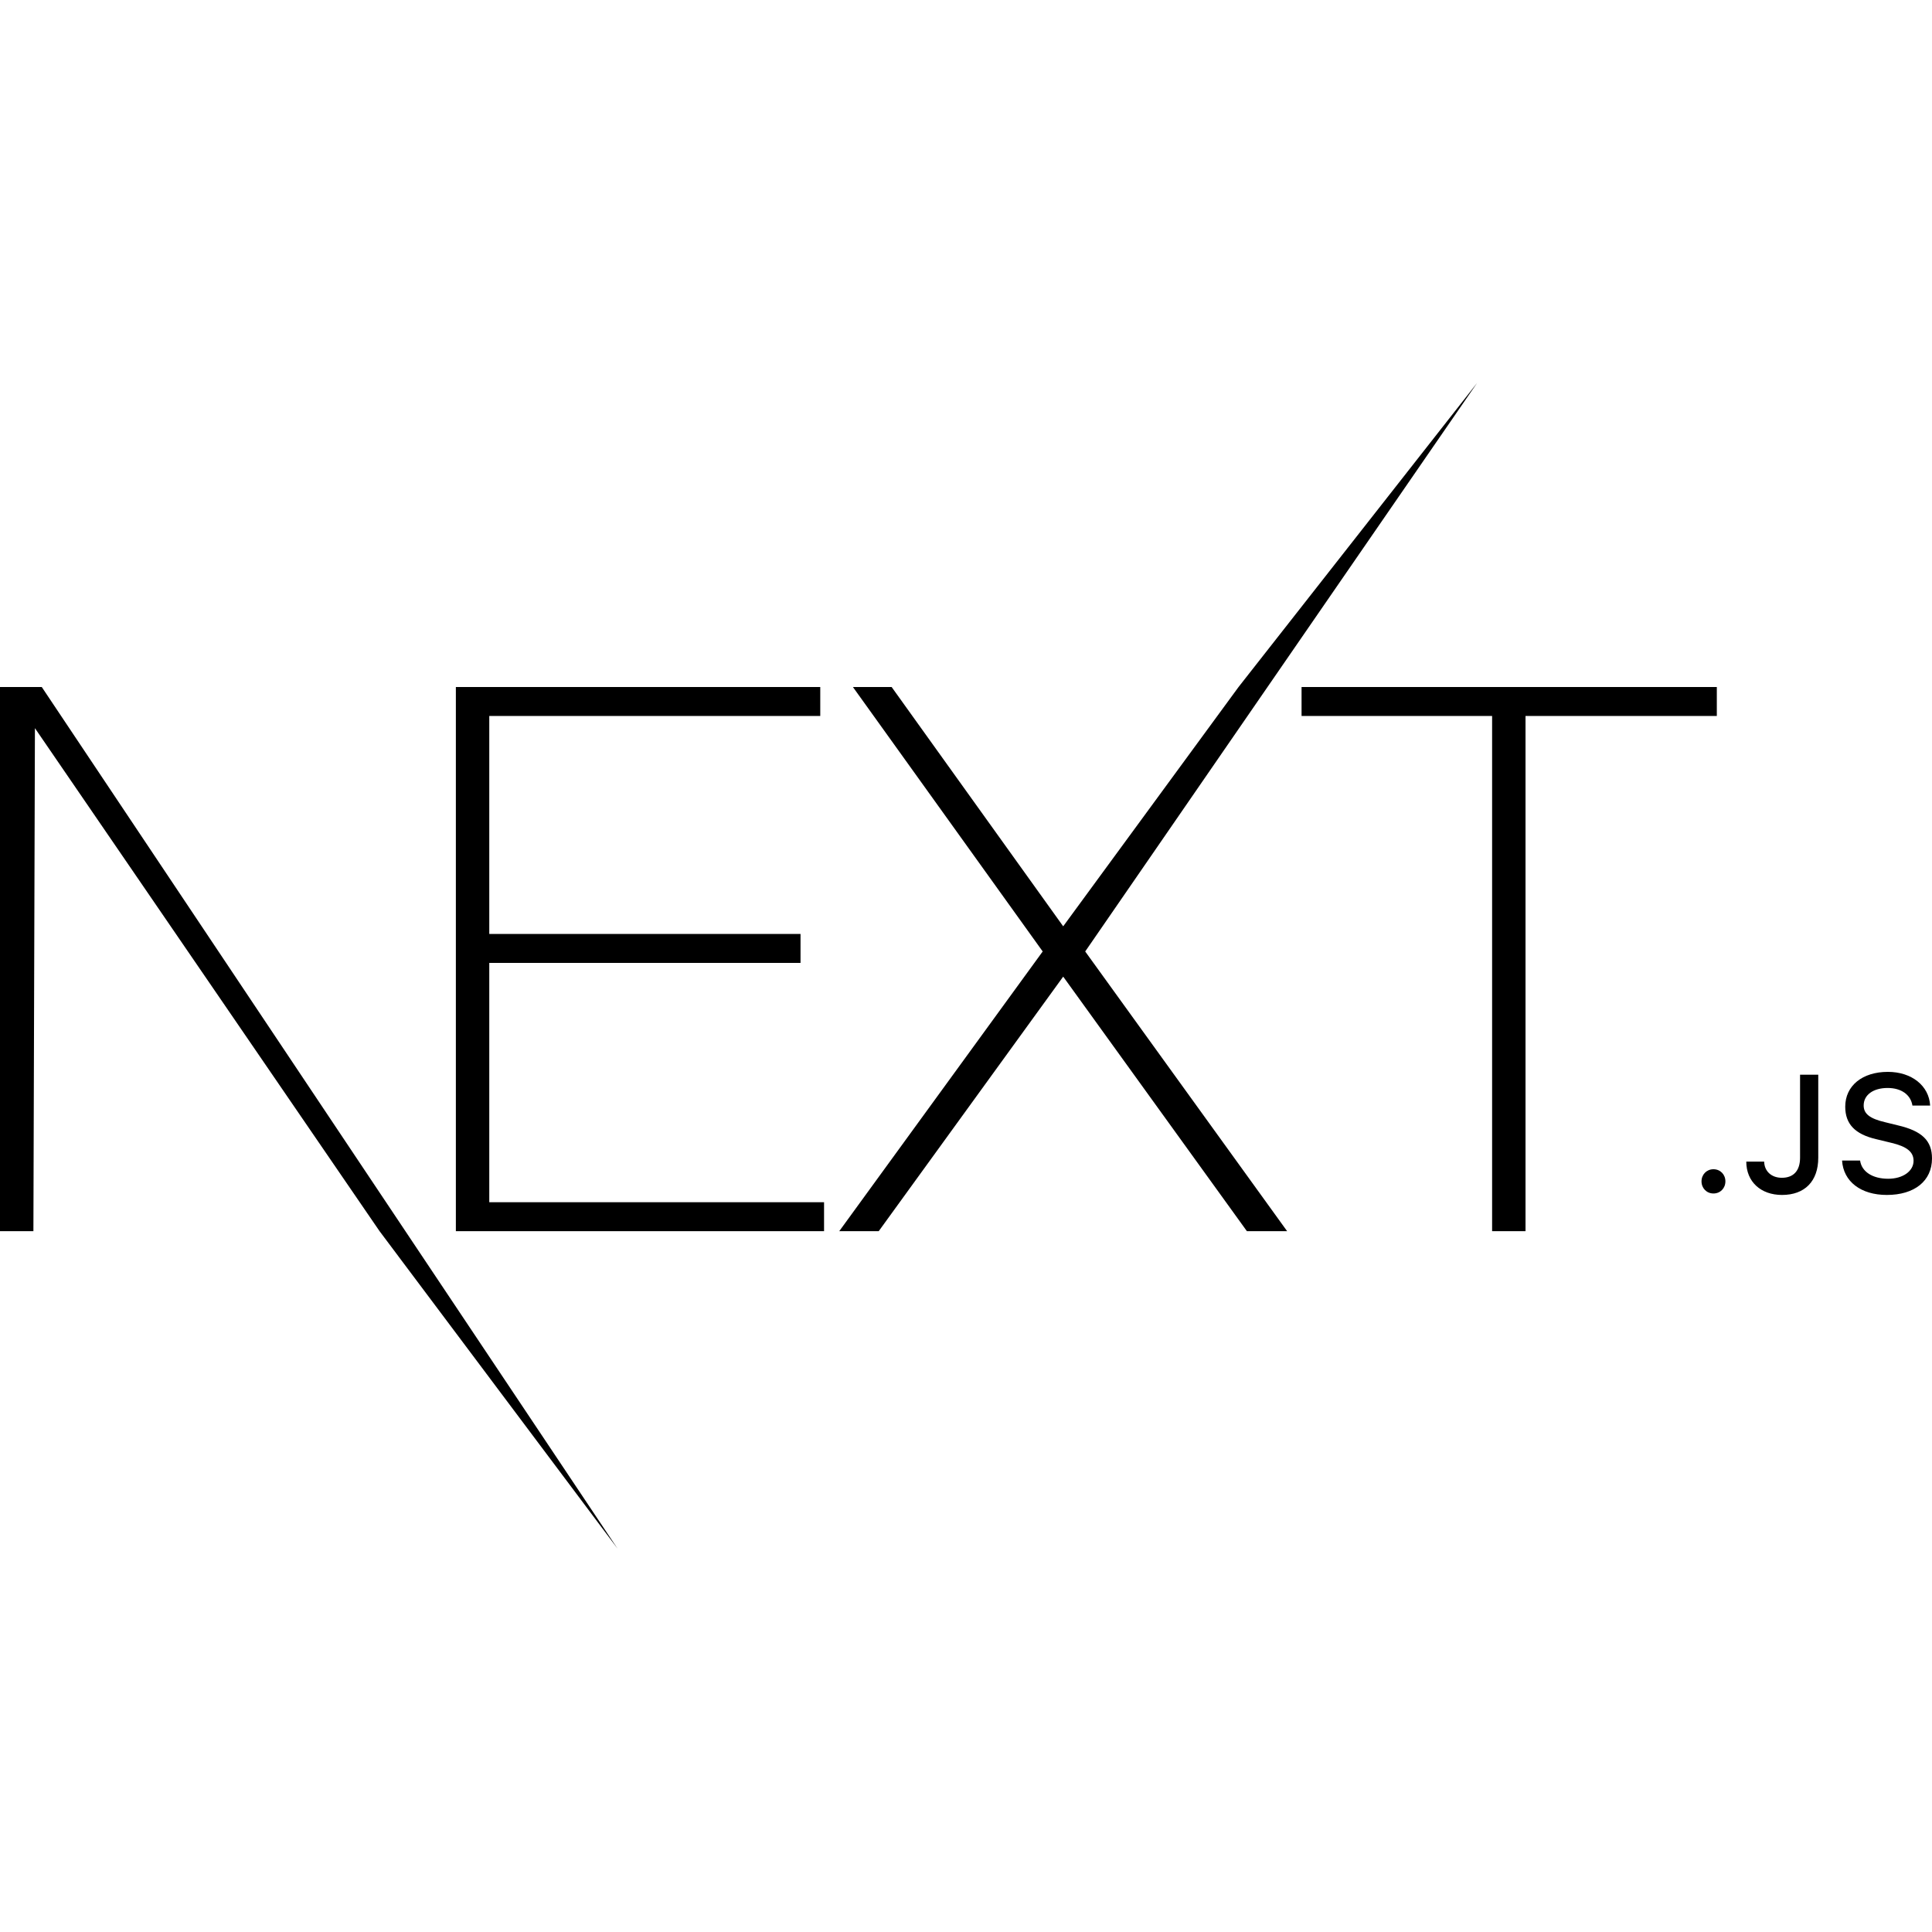
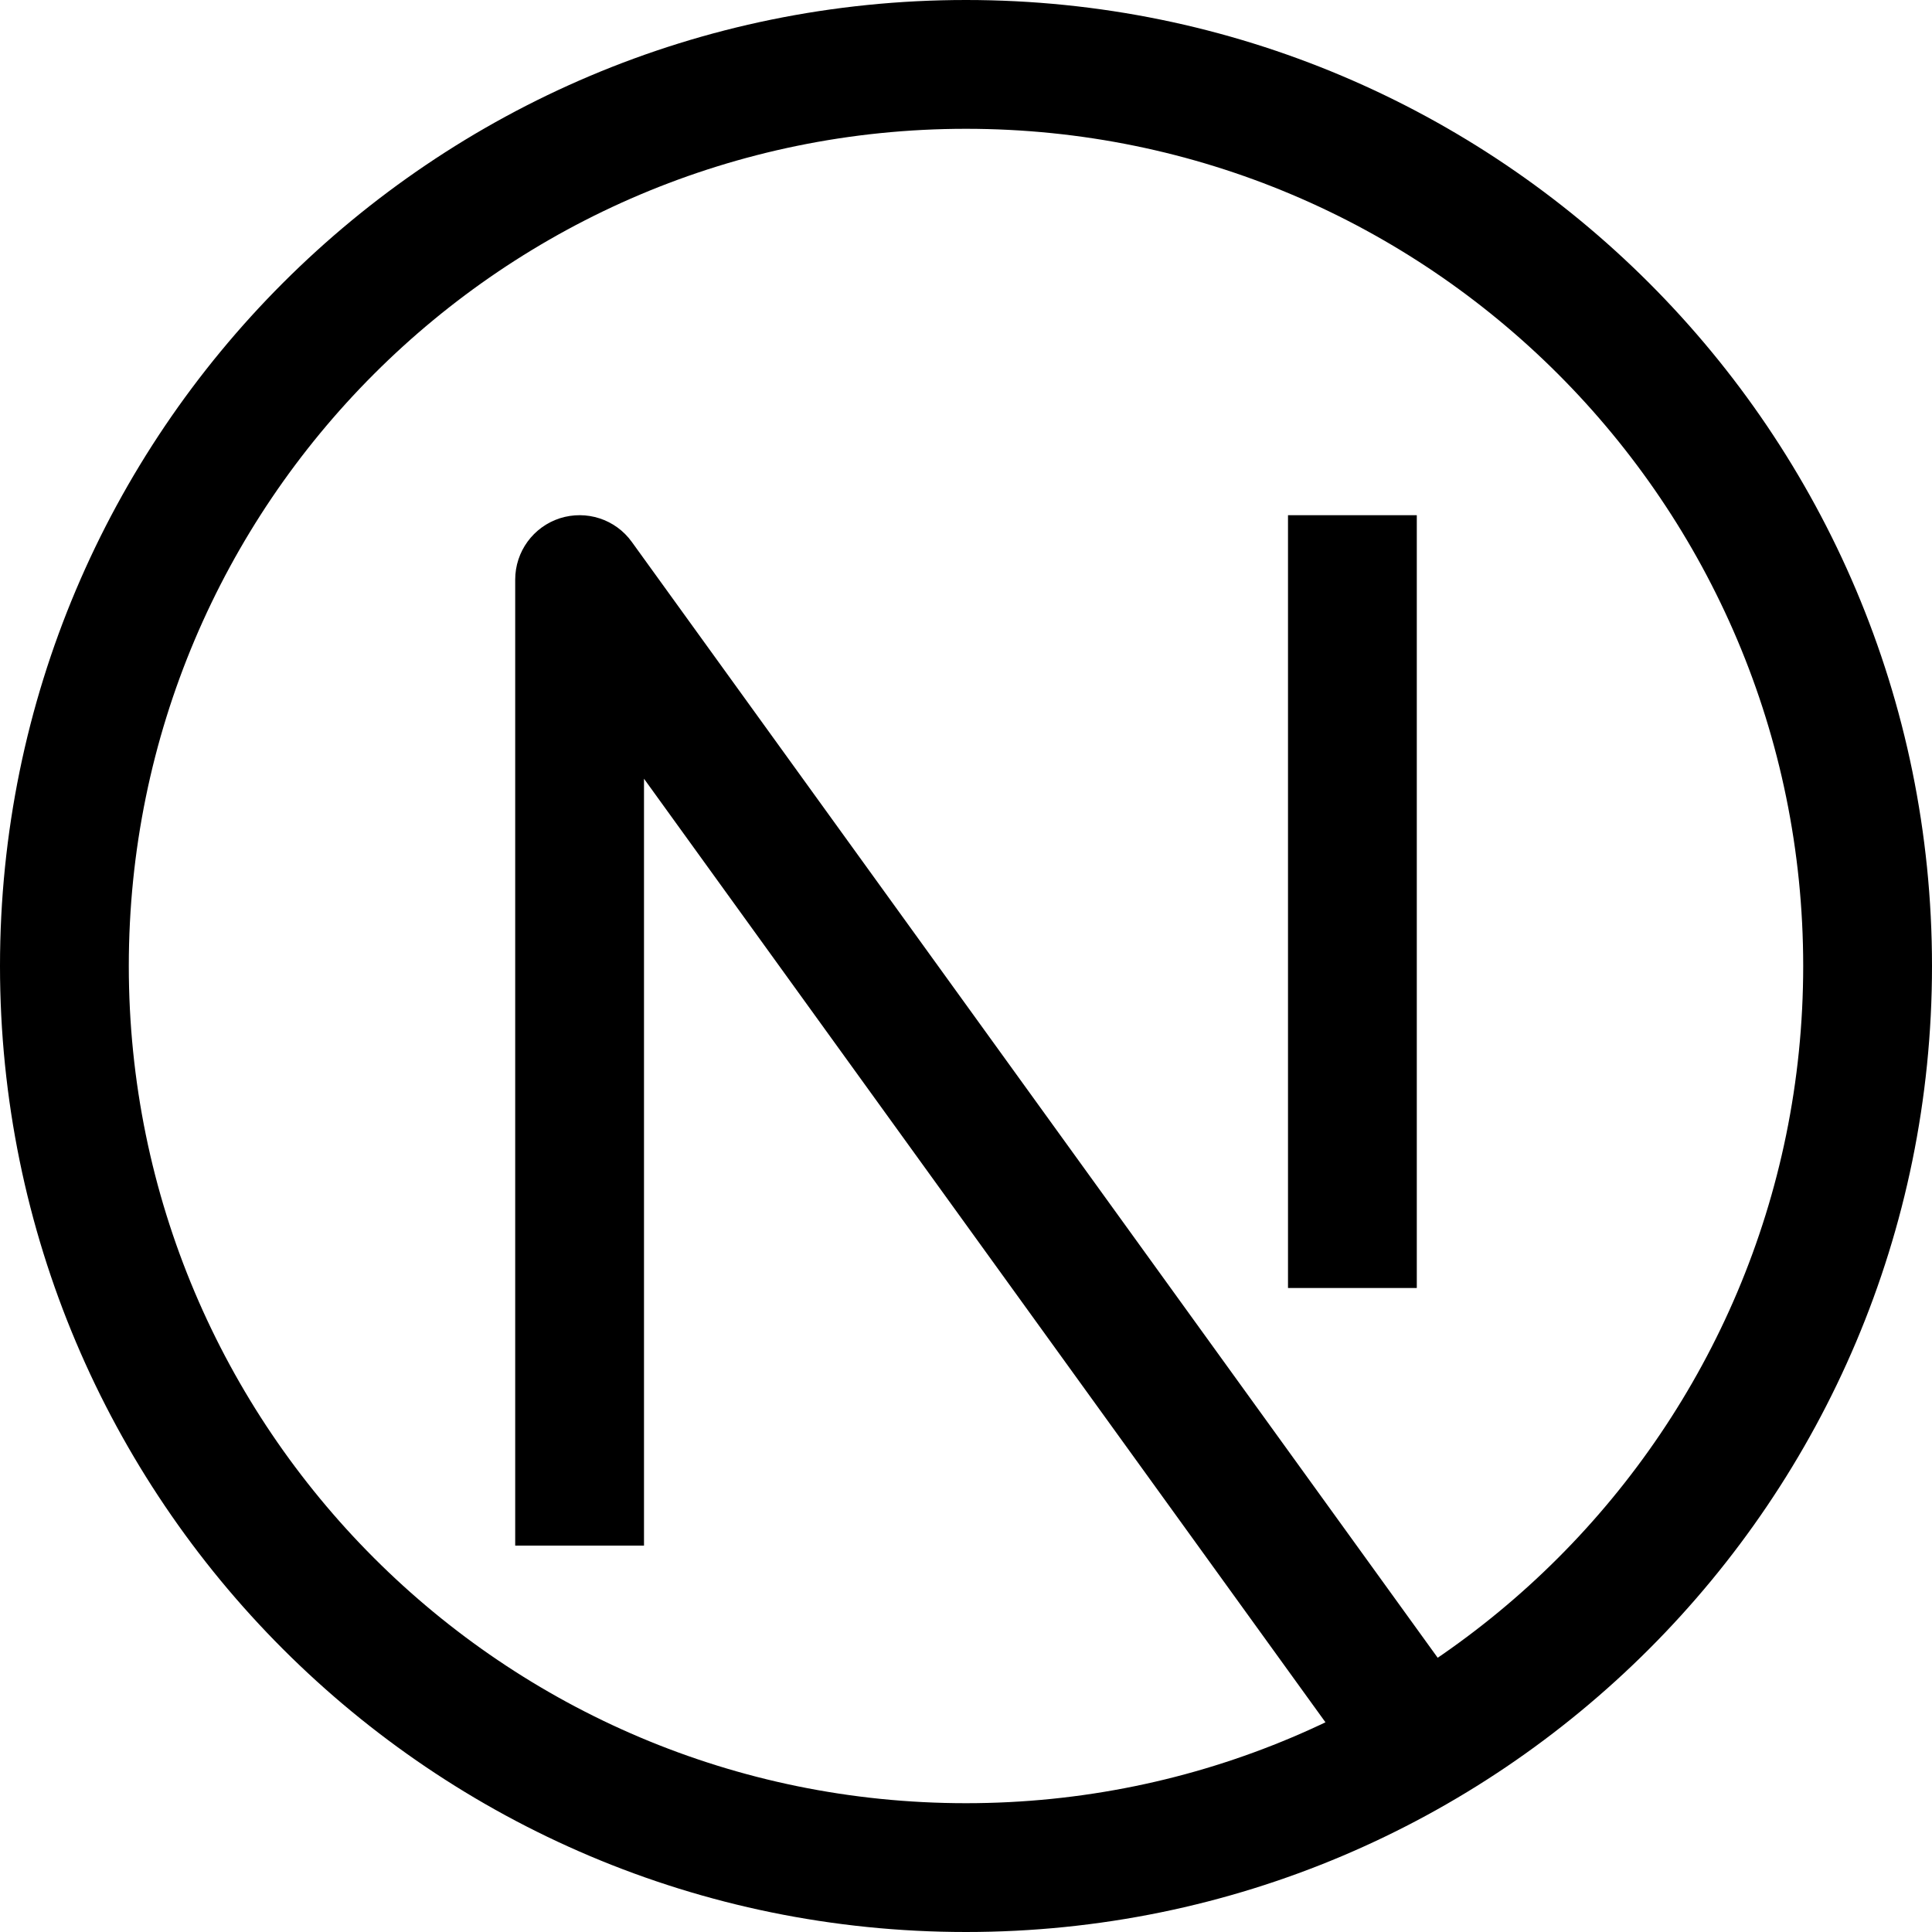
- <svg xmlns="http://www.w3.org/2000/svg" width="512px" height="512px" viewBox="0 -101.5 512 512" version="1.1" preserveAspectRatio="xMidYMid">
-   <g>
-     <path d="M120.81,80.561 L217.378,80.561 L217.378,88.237 L129.662,88.237 L129.662,146.004 L212.148,146.004 L212.148,153.679 L129.662,153.679 L129.662,217.102 L218.384,217.102 L218.384,224.777 L120.81,224.777 L120.81,80.561 Z M226.029,80.561 L236.29,80.561 L281.757,143.984 L328.23,80.561 L391.441,0 L287.591,150.649 L341.106,224.777 L330.443,224.777 L281.757,157.315 L232.869,224.777 L222.408,224.777 L276.325,150.649 L226.029,80.561 Z M344.928,88.237 L344.928,80.561 L454.976,80.561 L454.976,88.237 L404.277,88.237 L404.277,224.777 L395.425,224.777 L395.425,88.237 L344.928,88.237 Z M1.42108547e-14,80.561 L11.065,80.561 L163.646,308.884 L100.592,224.777 L9.254,91.468 L8.852,224.777 L1.42108547e-14,224.777 L1.42108547e-14,80.561 Z M454.084,214.785 C452.275,214.785 450.919,213.384 450.919,211.573 C450.919,209.762 452.275,208.361 454.084,208.361 C455.914,208.361 457.249,209.762 457.249,211.573 C457.249,213.384 455.914,214.785 454.084,214.785 Z M462.782,206.335 L467.519,206.335 C467.583,208.9 469.456,210.625 472.212,210.625 C475.291,210.625 477.035,208.771 477.035,205.3 L477.035,183.31 L481.858,183.31 L481.858,205.321 C481.858,211.573 478.241,215.174 472.255,215.174 C466.636,215.174 462.782,211.681 462.782,206.335 Z M488.166,206.054 L492.946,206.054 C493.355,209.008 496.24,210.883 500.395,210.883 C504.271,210.883 507.113,208.878 507.113,206.119 C507.113,203.748 505.304,202.325 501.192,201.355 L497.187,200.385 C491.568,199.069 489.006,196.353 489.006,191.783 C489.006,186.242 493.527,182.556 500.309,182.556 C506.617,182.556 511.225,186.242 511.505,191.481 L506.811,191.481 C506.359,188.614 503.862,186.824 500.244,186.824 C496.434,186.824 493.893,188.657 493.893,191.459 C493.893,193.68 495.529,194.952 499.577,195.9 L503,196.741 C509.373,198.229 512,200.816 512,205.494 C512,211.444 507.393,215.174 500.029,215.174 C493.14,215.174 488.511,211.616 488.166,206.054 Z" fill="#000000" fill-rule="nonzero" />
-   </g>
+ <svg xmlns="http://www.w3.org/2000/svg" width="15px" height="15px" viewBox="0 0 15 15" fill="none">
+   <path d="M4.5 4.5L4.905 4.207C4.778 4.031 4.553 3.958 4.346 4.024C4.14 4.091 4 4.283 4 4.5H4.5ZM7.5 14C3.91 14 1 11.09 1 7.5H0C0 11.642 3.358 15 7.5 15V14ZM14 7.5C14 11.09 11.09 14 7.5 14V15C11.642 15 15 11.642 15 7.5H14ZM7.5 1C11.09 1 14 3.91 14 7.5H15C15 3.358 11.642 0 7.5 0V1ZM7.5 0C3.358 0 0 3.358 0 7.5H1C1 3.91 3.91 1 7.5 1V0ZM5 12V4.5H4V12H5ZM4.095 4.793L10.595 13.793L11.405 13.207L4.905 4.207L4.095 4.793ZM10 4V10H11V4H10Z" fill="black" />
</svg>
